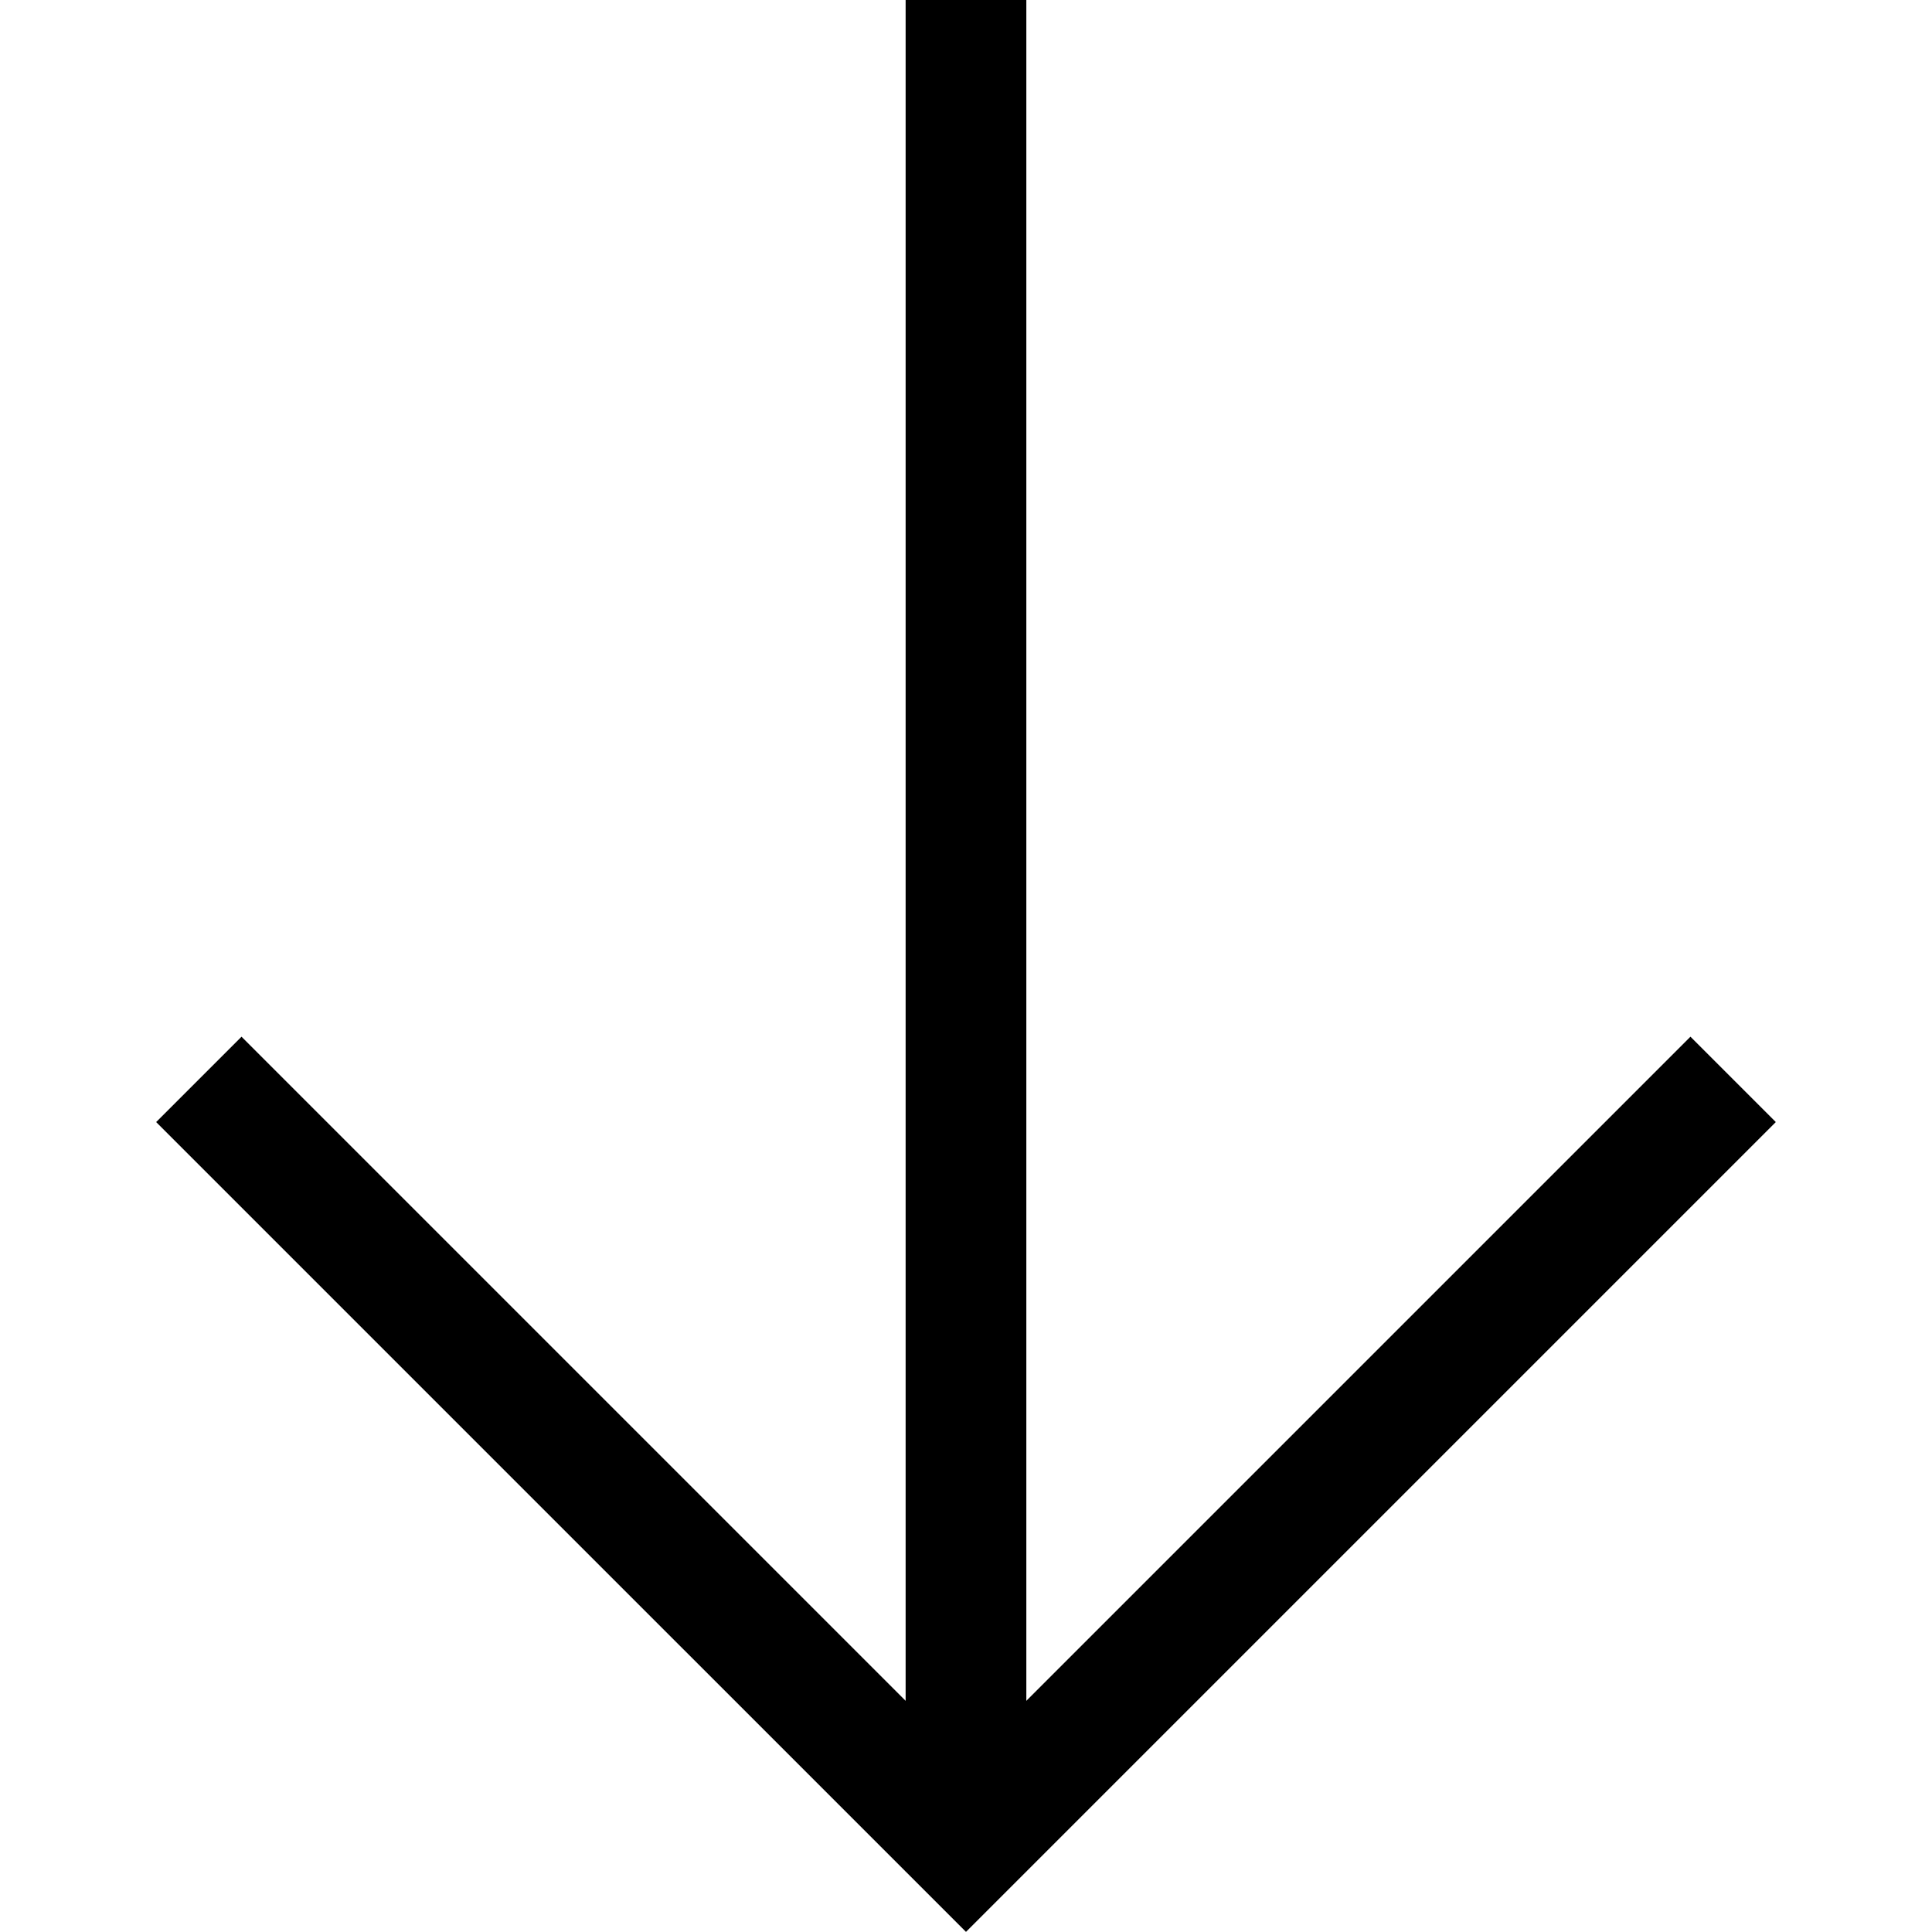
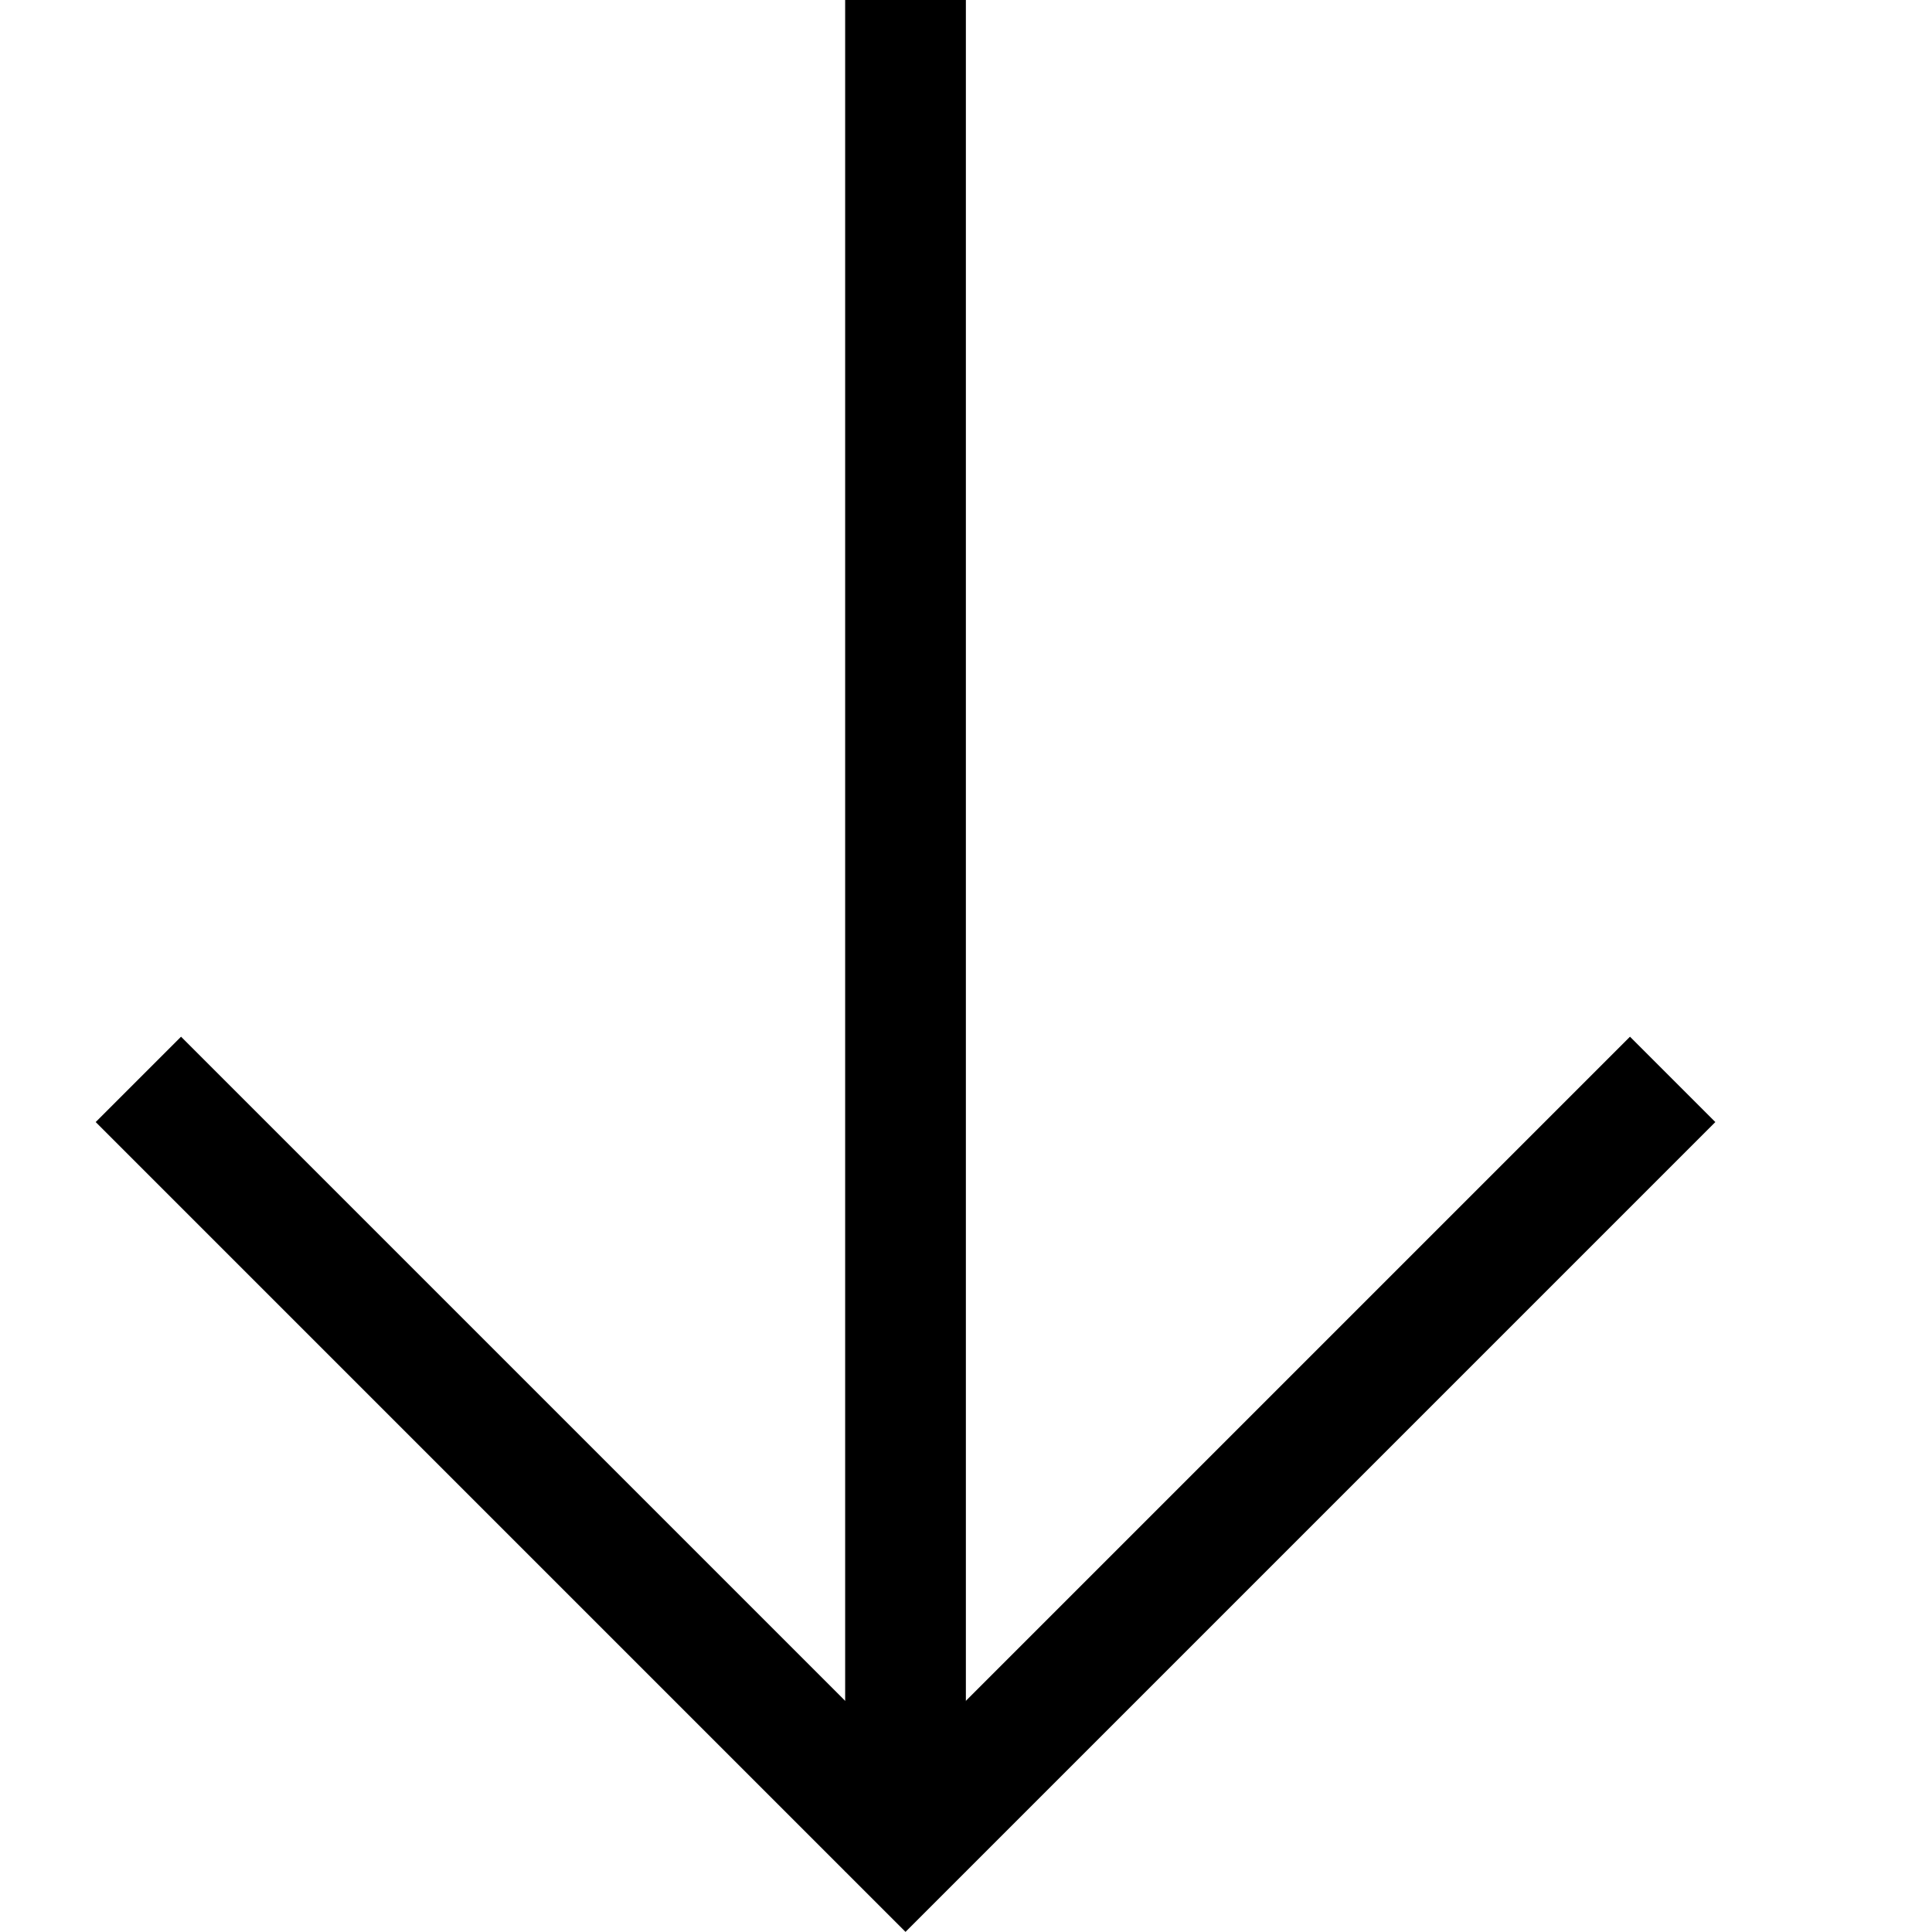
<svg xmlns="http://www.w3.org/2000/svg" width="32" height="32" viewBox="0 0 8.467 8.467" version="1.1" id="svg1">
  <defs id="defs1" />
  <g id="layer1" transform="translate(-0.2645835,-0.2645838)">
-     <path style="fill:none;stroke:#000000;stroke-width:0.529;stroke-linecap:square;stroke-dasharray:none;stroke-opacity:1;paint-order:normal" d="M 4.498,0.529 V 8.202" id="path1" />
-     <path style="fill:none;stroke:#000000;stroke-width:0.529;stroke-linecap:square;stroke-dasharray:none;stroke-opacity:1;paint-order:normal" d="m 7.673,5.182 -3.175,3.175 -3.175,-3.175" id="path2" />
+     <path style="fill:none;stroke:#000000;stroke-width:0.529;stroke-linecap:square;stroke-dasharray:none;stroke-opacity:1;paint-order:normal" d="M 4.233,0.529 V 8.202" id="path1" />
+     <path style="fill:none;stroke:#000000;stroke-width:0.529;stroke-linecap:square;stroke-dasharray:none;stroke-opacity:1;paint-order:normal" d="m 7.408,5.182 -3.175,3.175 -3.175,-3.175" id="path2" />
  </g>
</svg>
